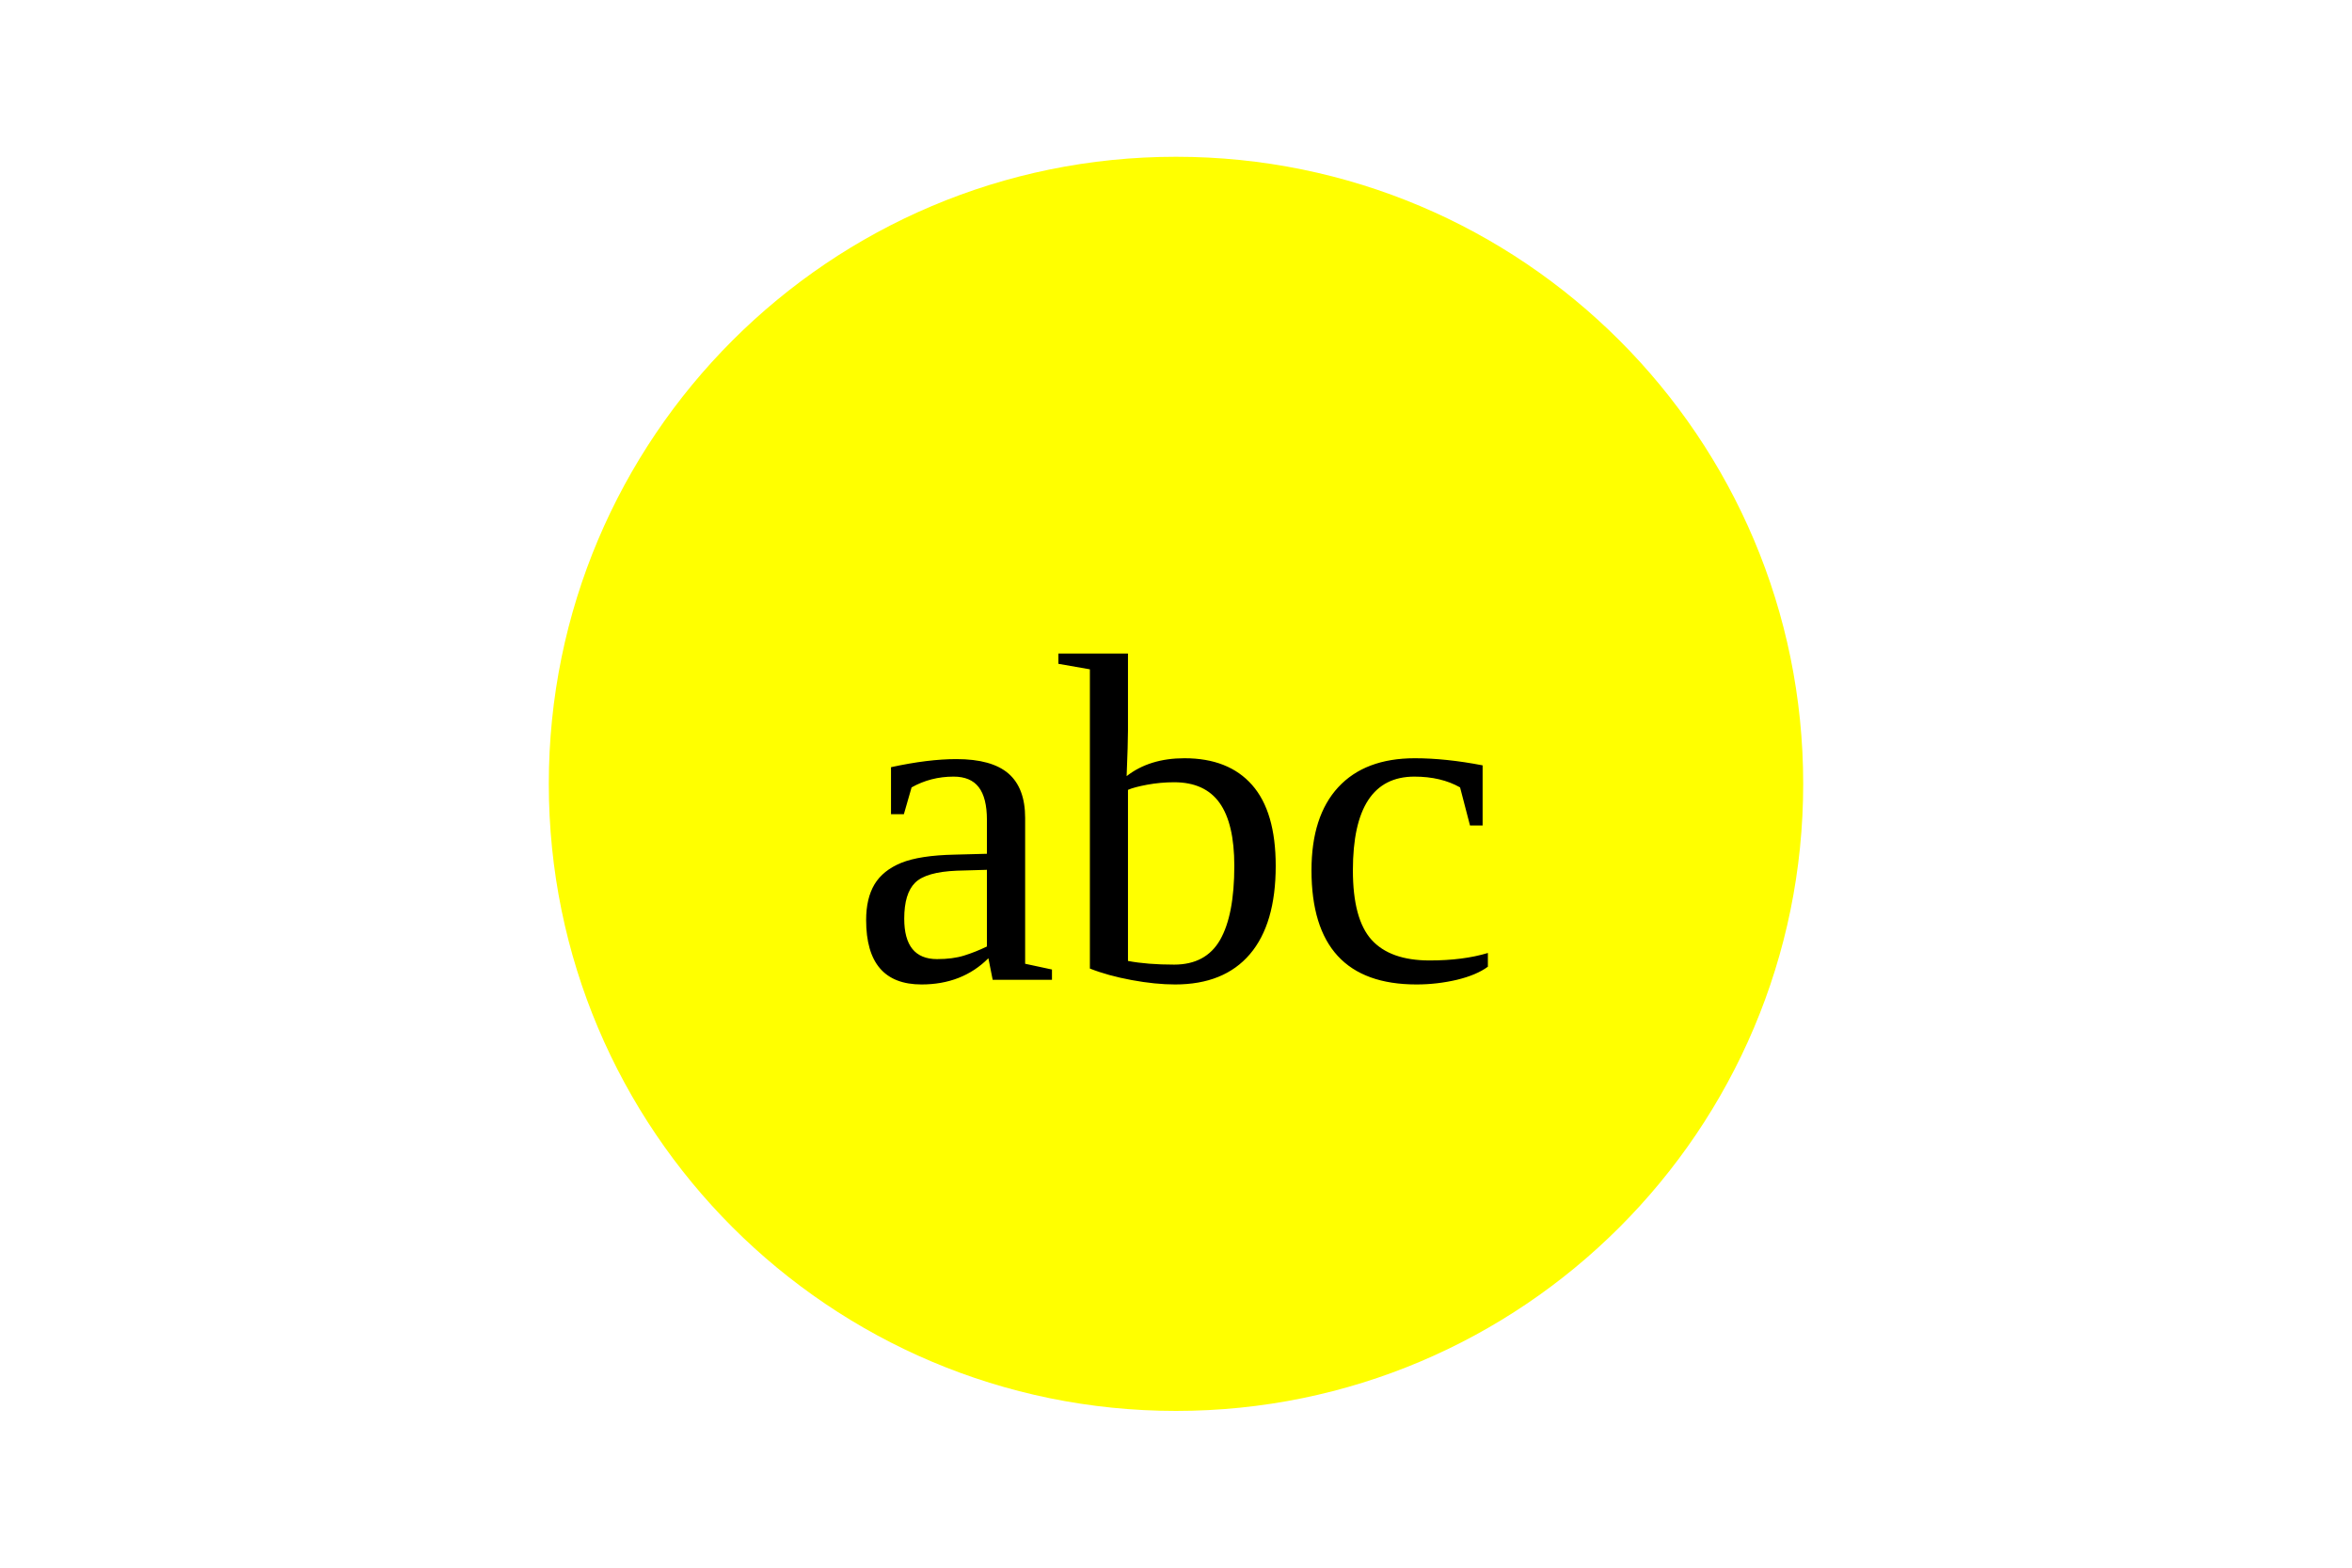
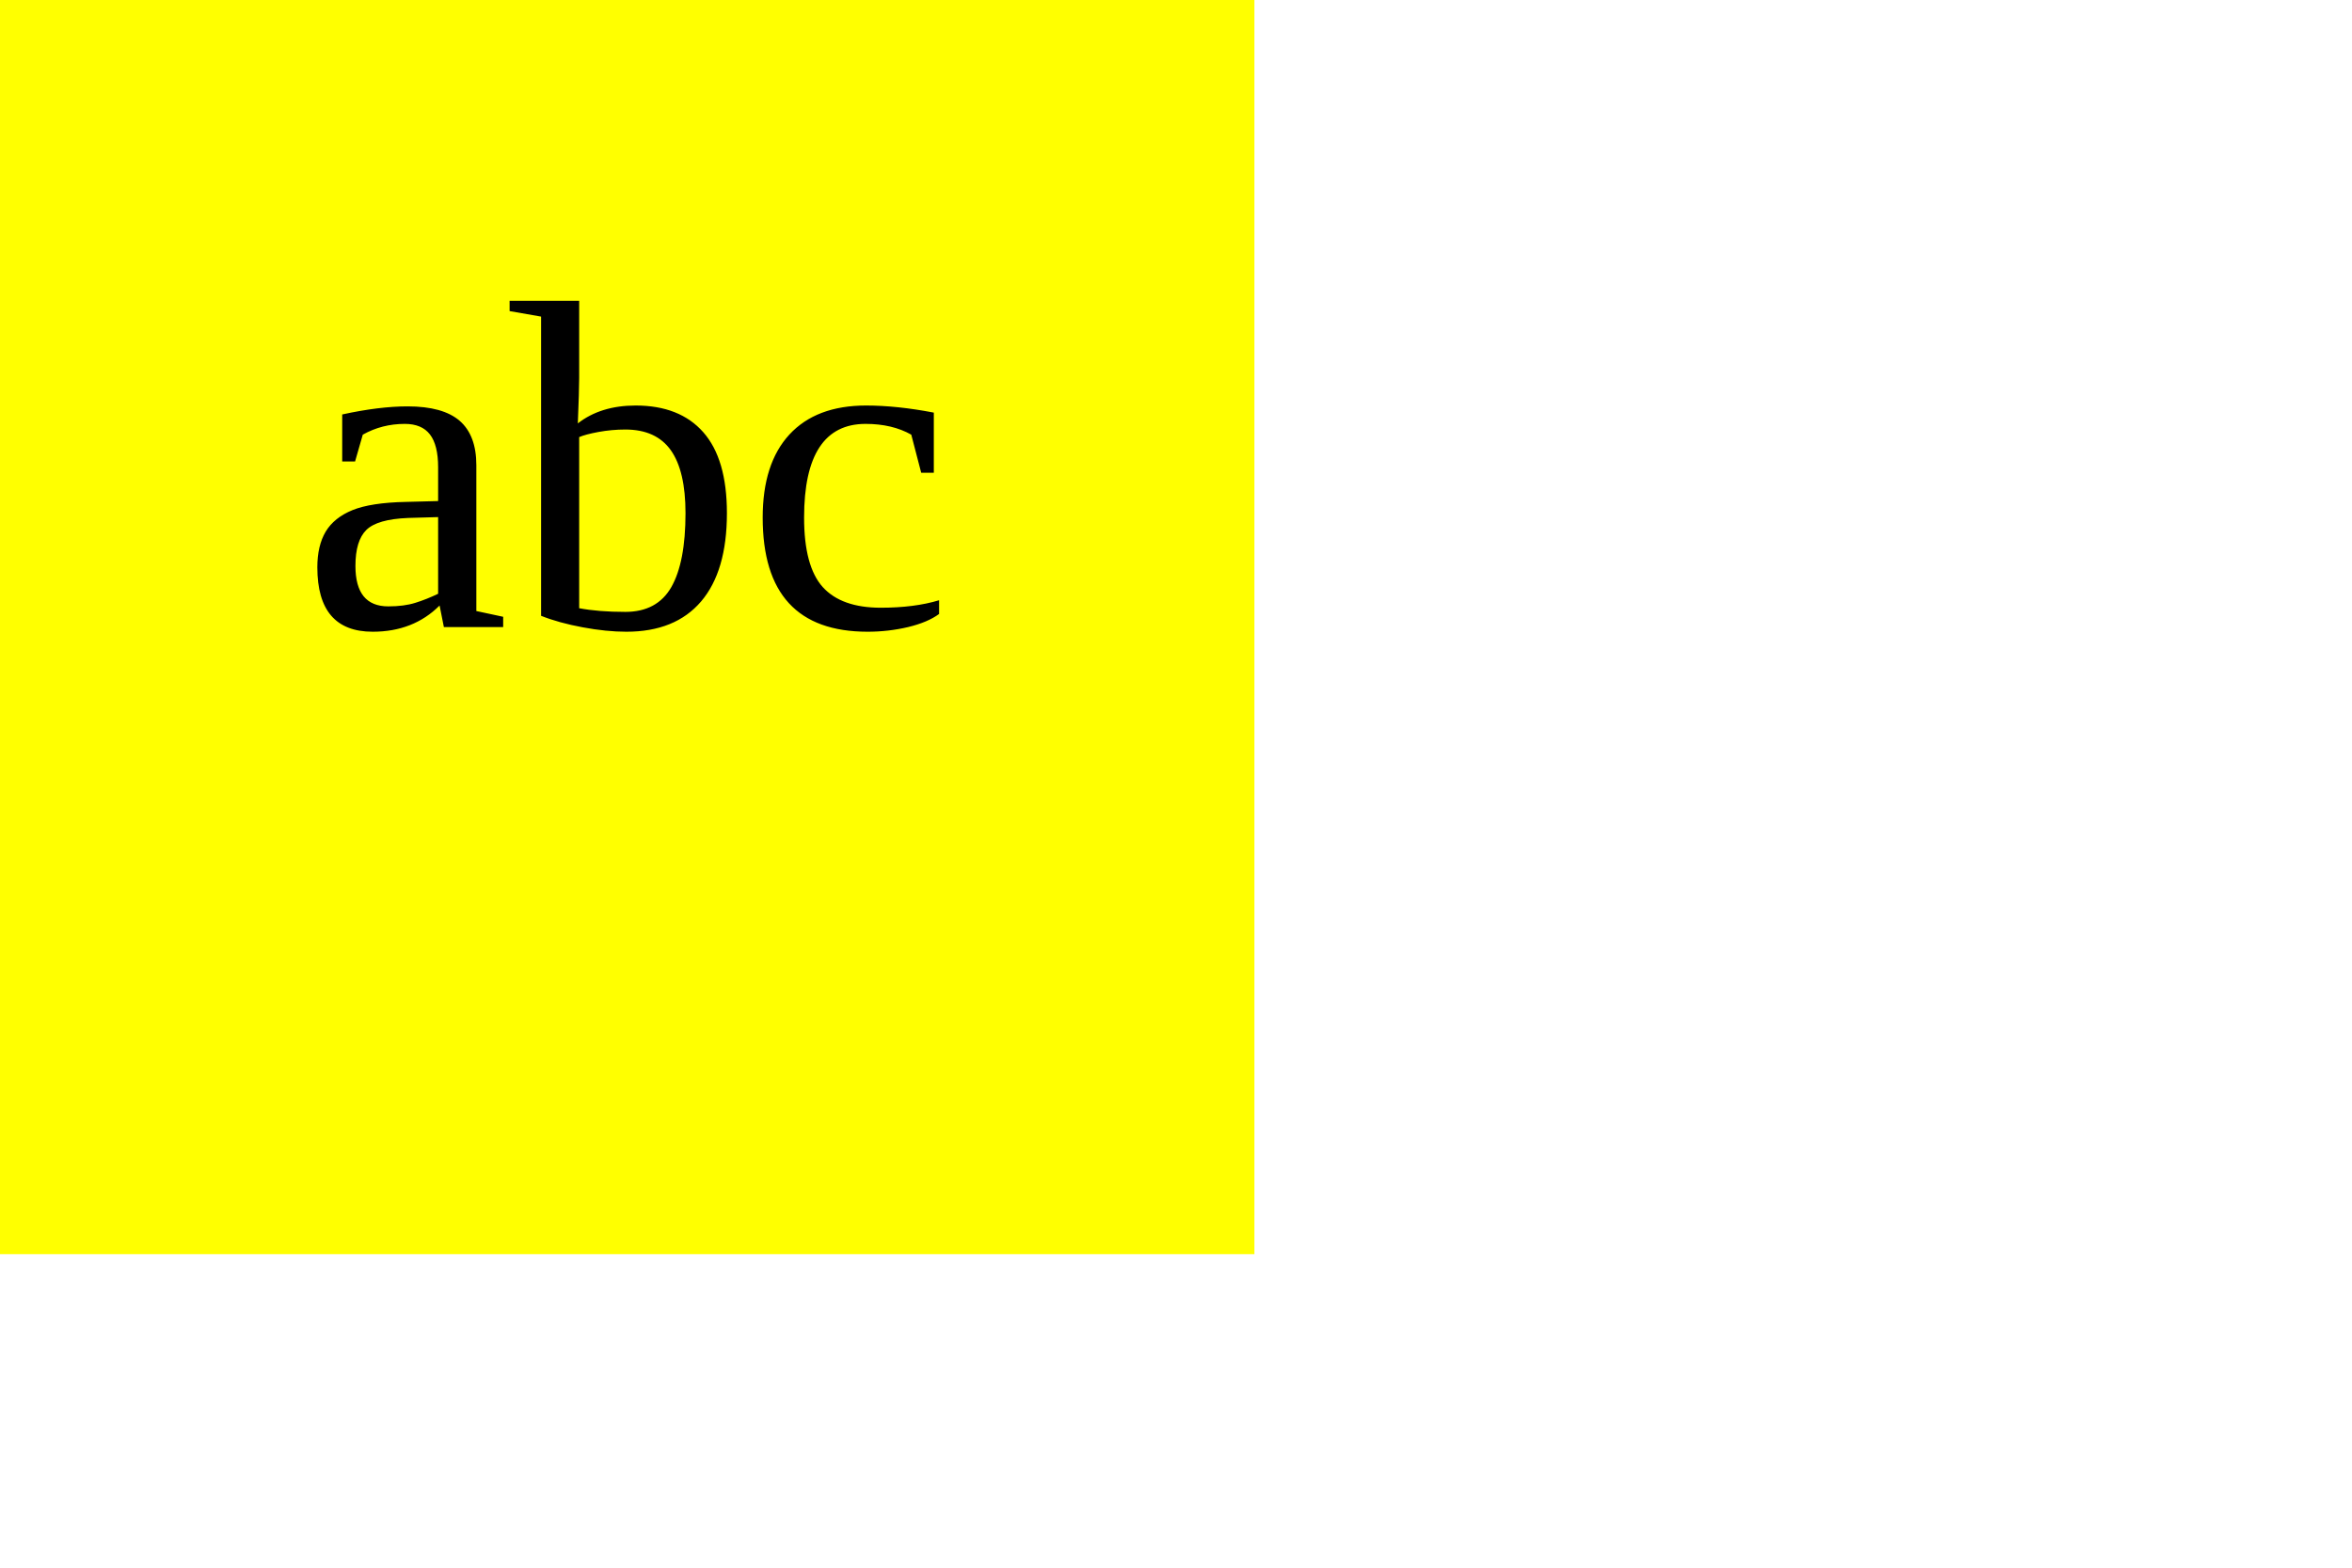
<svg xmlns="http://www.w3.org/2000/svg" version="1.1" width="300" height="200">
-   <circle cx="150" cy="100" r="80" fill="yellow" />
-   <text x="150" y="125" font-size="60" text-anchor="middle" fill="black">abc</text>
+   <rect width="160" height="160" fill="yellow" />
+   <text x="80" y="80" font-size="60" text-anchor="middle" fill="black">abc</text>
</svg>
